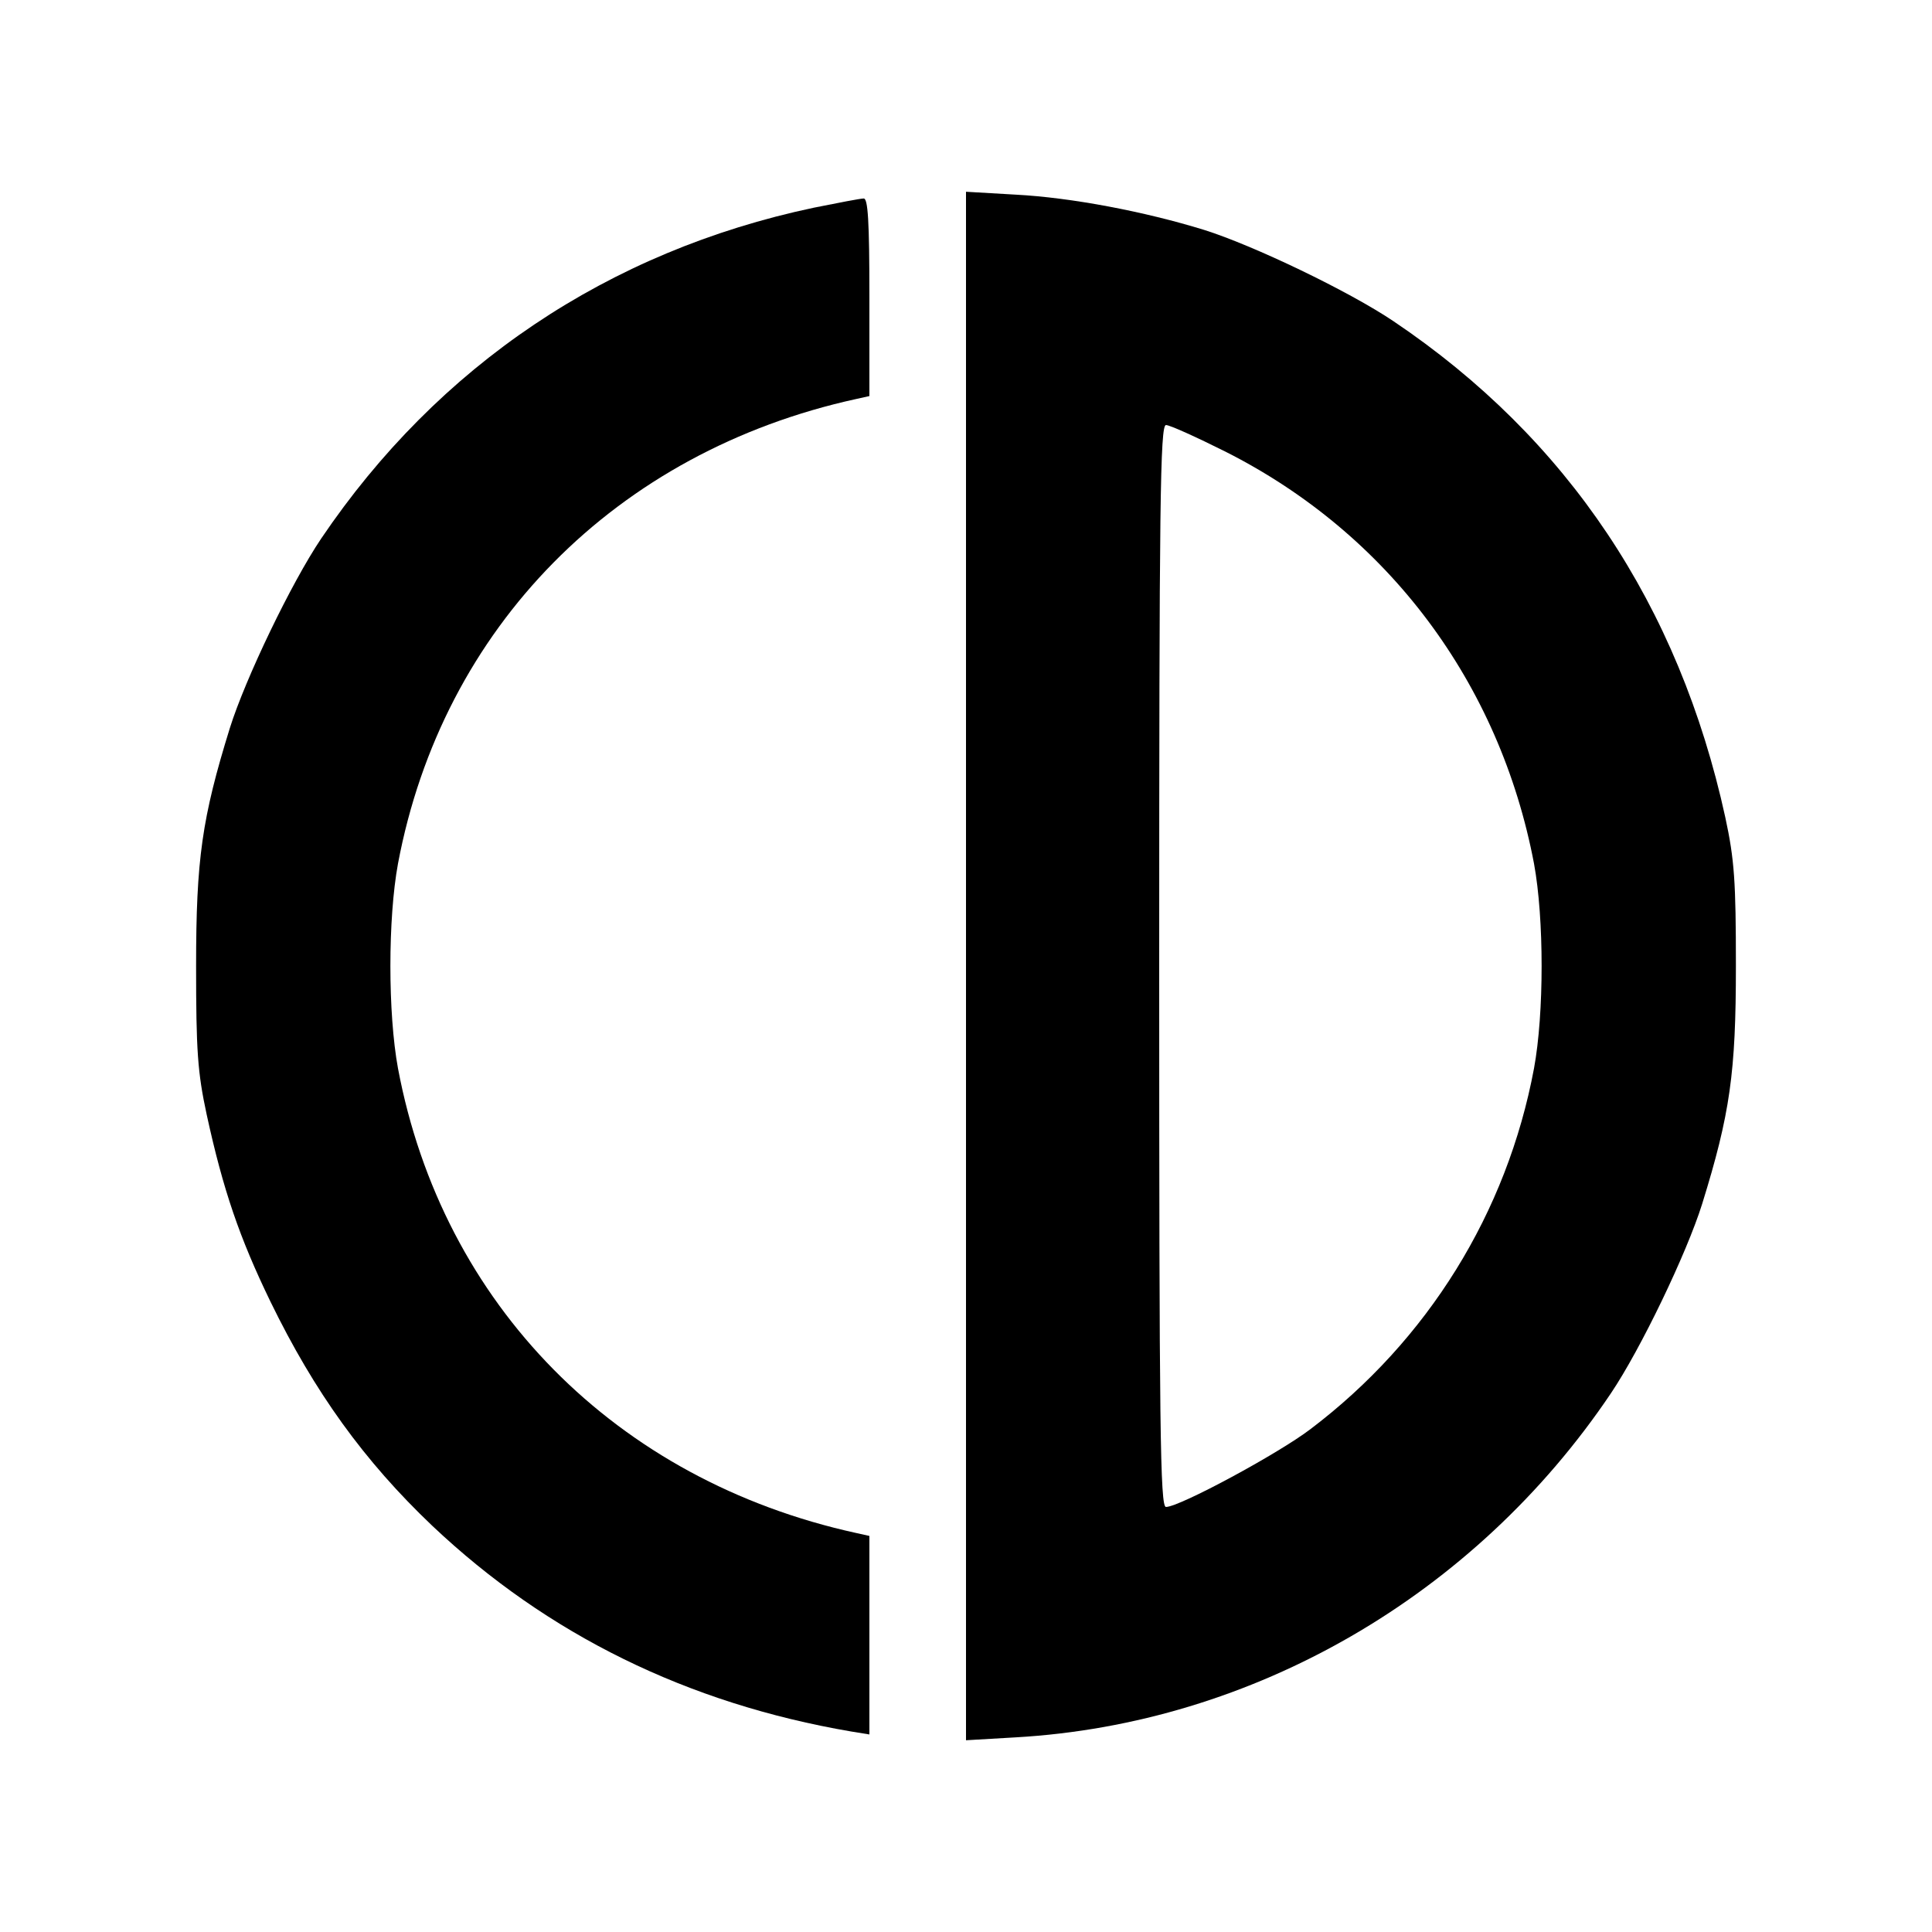
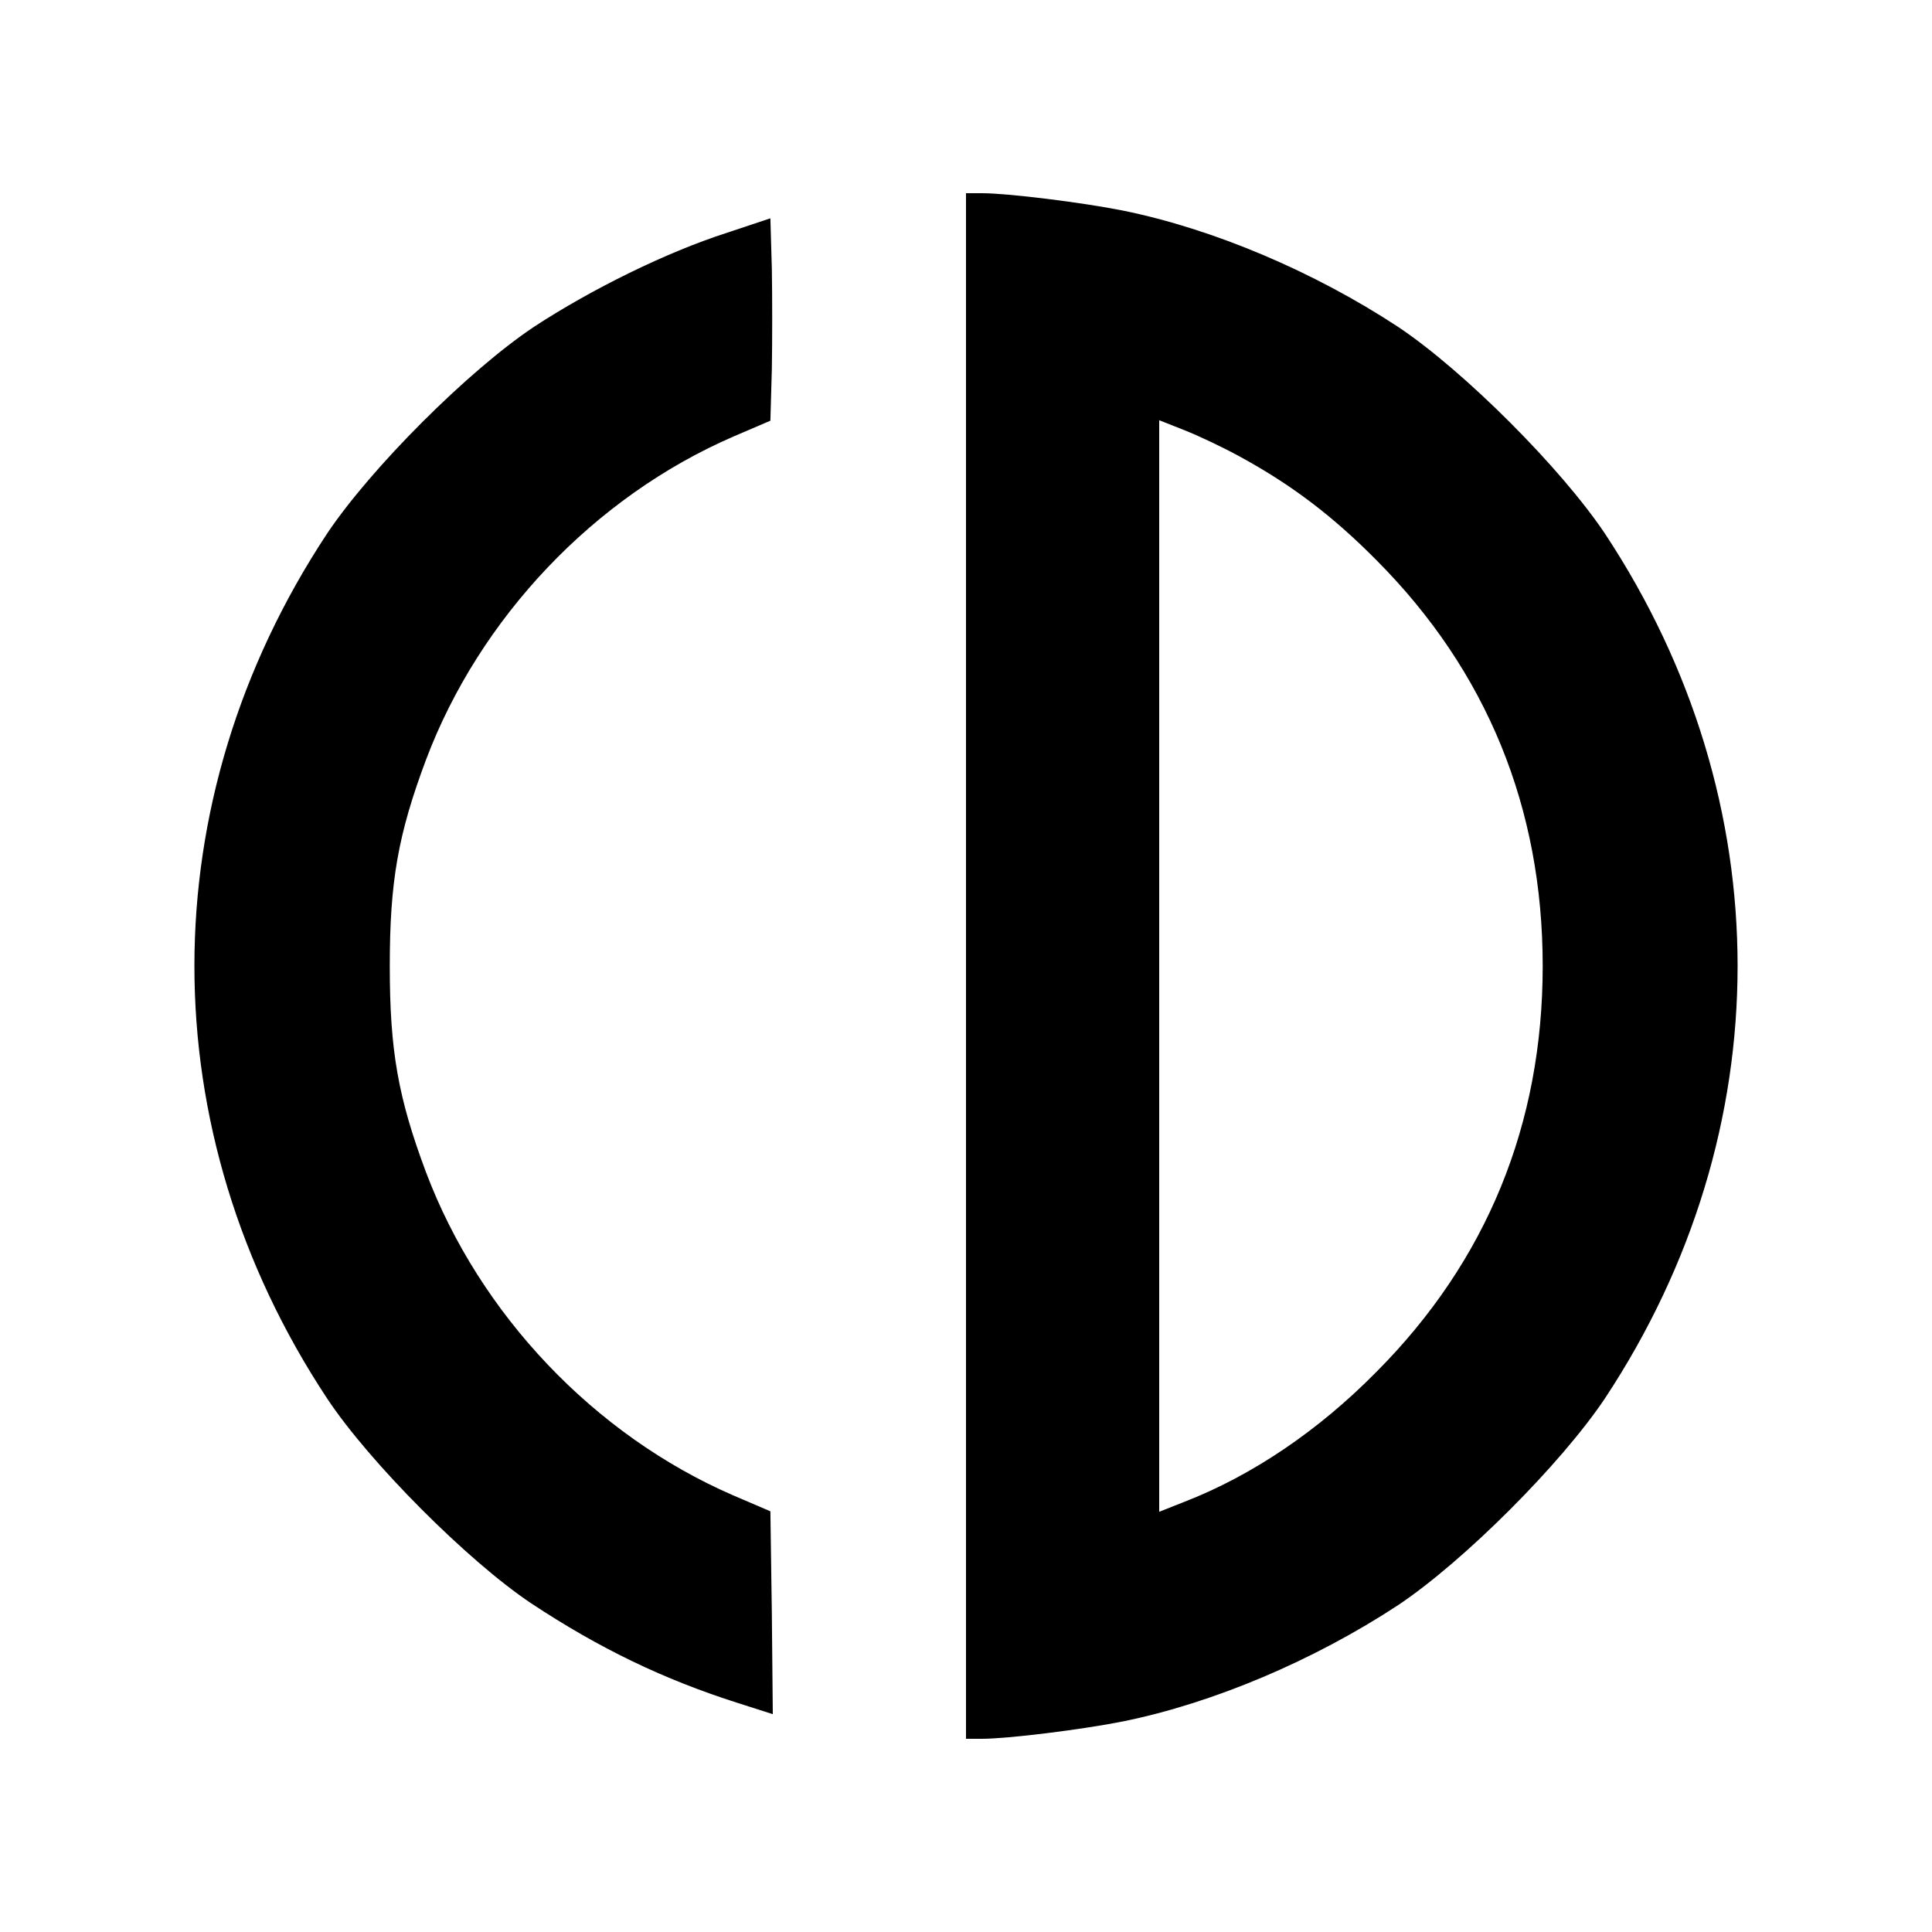
<svg xmlns="http://www.w3.org/2000/svg" version="1.0" width="400pt" height="400pt" viewBox="0 0 400 400" preserveAspectRatio="xMidYMid meet">
  <g transform="translate(0,400) scale(0.1,-0.1)" fill="#000000" stroke="none">
-     <path d="M2000 2000 l0 -1603 103 6 c491 28 950 293 1232 712 62 92 157 290 189 392 58 187 70 272 70 493 0 175 -3 220 -22 308 -96 439 -326 784 -687 1027 -92 62 -290 157 -392 189 -123 38 -275 67 -390 73 l-103 6 0 -1603z m537 1065 c337 -170 568 -479 639 -853 21 -114 21 -310 0 -424 -56 -299 -220 -563 -463 -747 -67 -51 -271 -161 -299 -161 -12 0 -14 160 -14 1120 0 960 2 1120 14 1120 8 0 63 -25 123 -55z" />
-     <path d="M1685 3570 c-426 -90 -778 -327 -1020 -685 -62 -92 -157 -290 -189 -392 -58 -187 -70 -272 -70 -493 0 -175 3 -220 22 -308 34 -156 68 -255 132 -387 91 -187 194 -330 335 -464 238 -225 528 -368 868 -426 l37 -6 0 205 0 206 -27 6 c-498 109 -857 473 -949 962 -21 114 -21 310 0 424 92 489 451 853 949 962 l27 6 0 205 c0 158 -3 205 -12 204 -7 0 -53 -9 -103 -19z" />
+     <path d="M2000 2000 l0 -1600 33 0 c53 0 207 19 292 36 187 38 395 126 570 241 136 91 337 292 428 428 366 554 366 1236 0 1790 -91 136 -292 337 -428 428 -175 115 -383 203 -570 241 -85 17 -239 36 -292 36 l-33 0 0 -1600z m570 1053 c104 -57 189 -121 280 -213 228 -229 344 -512 344 -840 0 -328 -116 -611 -344 -840 -120 -122 -258 -215 -397 -269 l-53 -21 0 1130 0 1130 53 -21 c28 -11 81 -36 117 -56z" />
+     <path d="M1505 3518 c-125 -40 -281 -117 -400 -195 -136 -91 -337 -292 -428 -428 -366 -554 -366 -1236 0 -1790 88 -133 292 -337 422 -424 142 -94 275 -158 429 -207 l72 -23 -2 210 -3 210 -77 33 c-288 125 -525 375 -636 669 -58 155 -75 252 -75 427 0 175 17 272 75 427 111 294 348 544 636 669 l77 33 3 106 c1 58 1 152 0 209 l-3 104 -90 -30z" />
  </g>
</svg>
